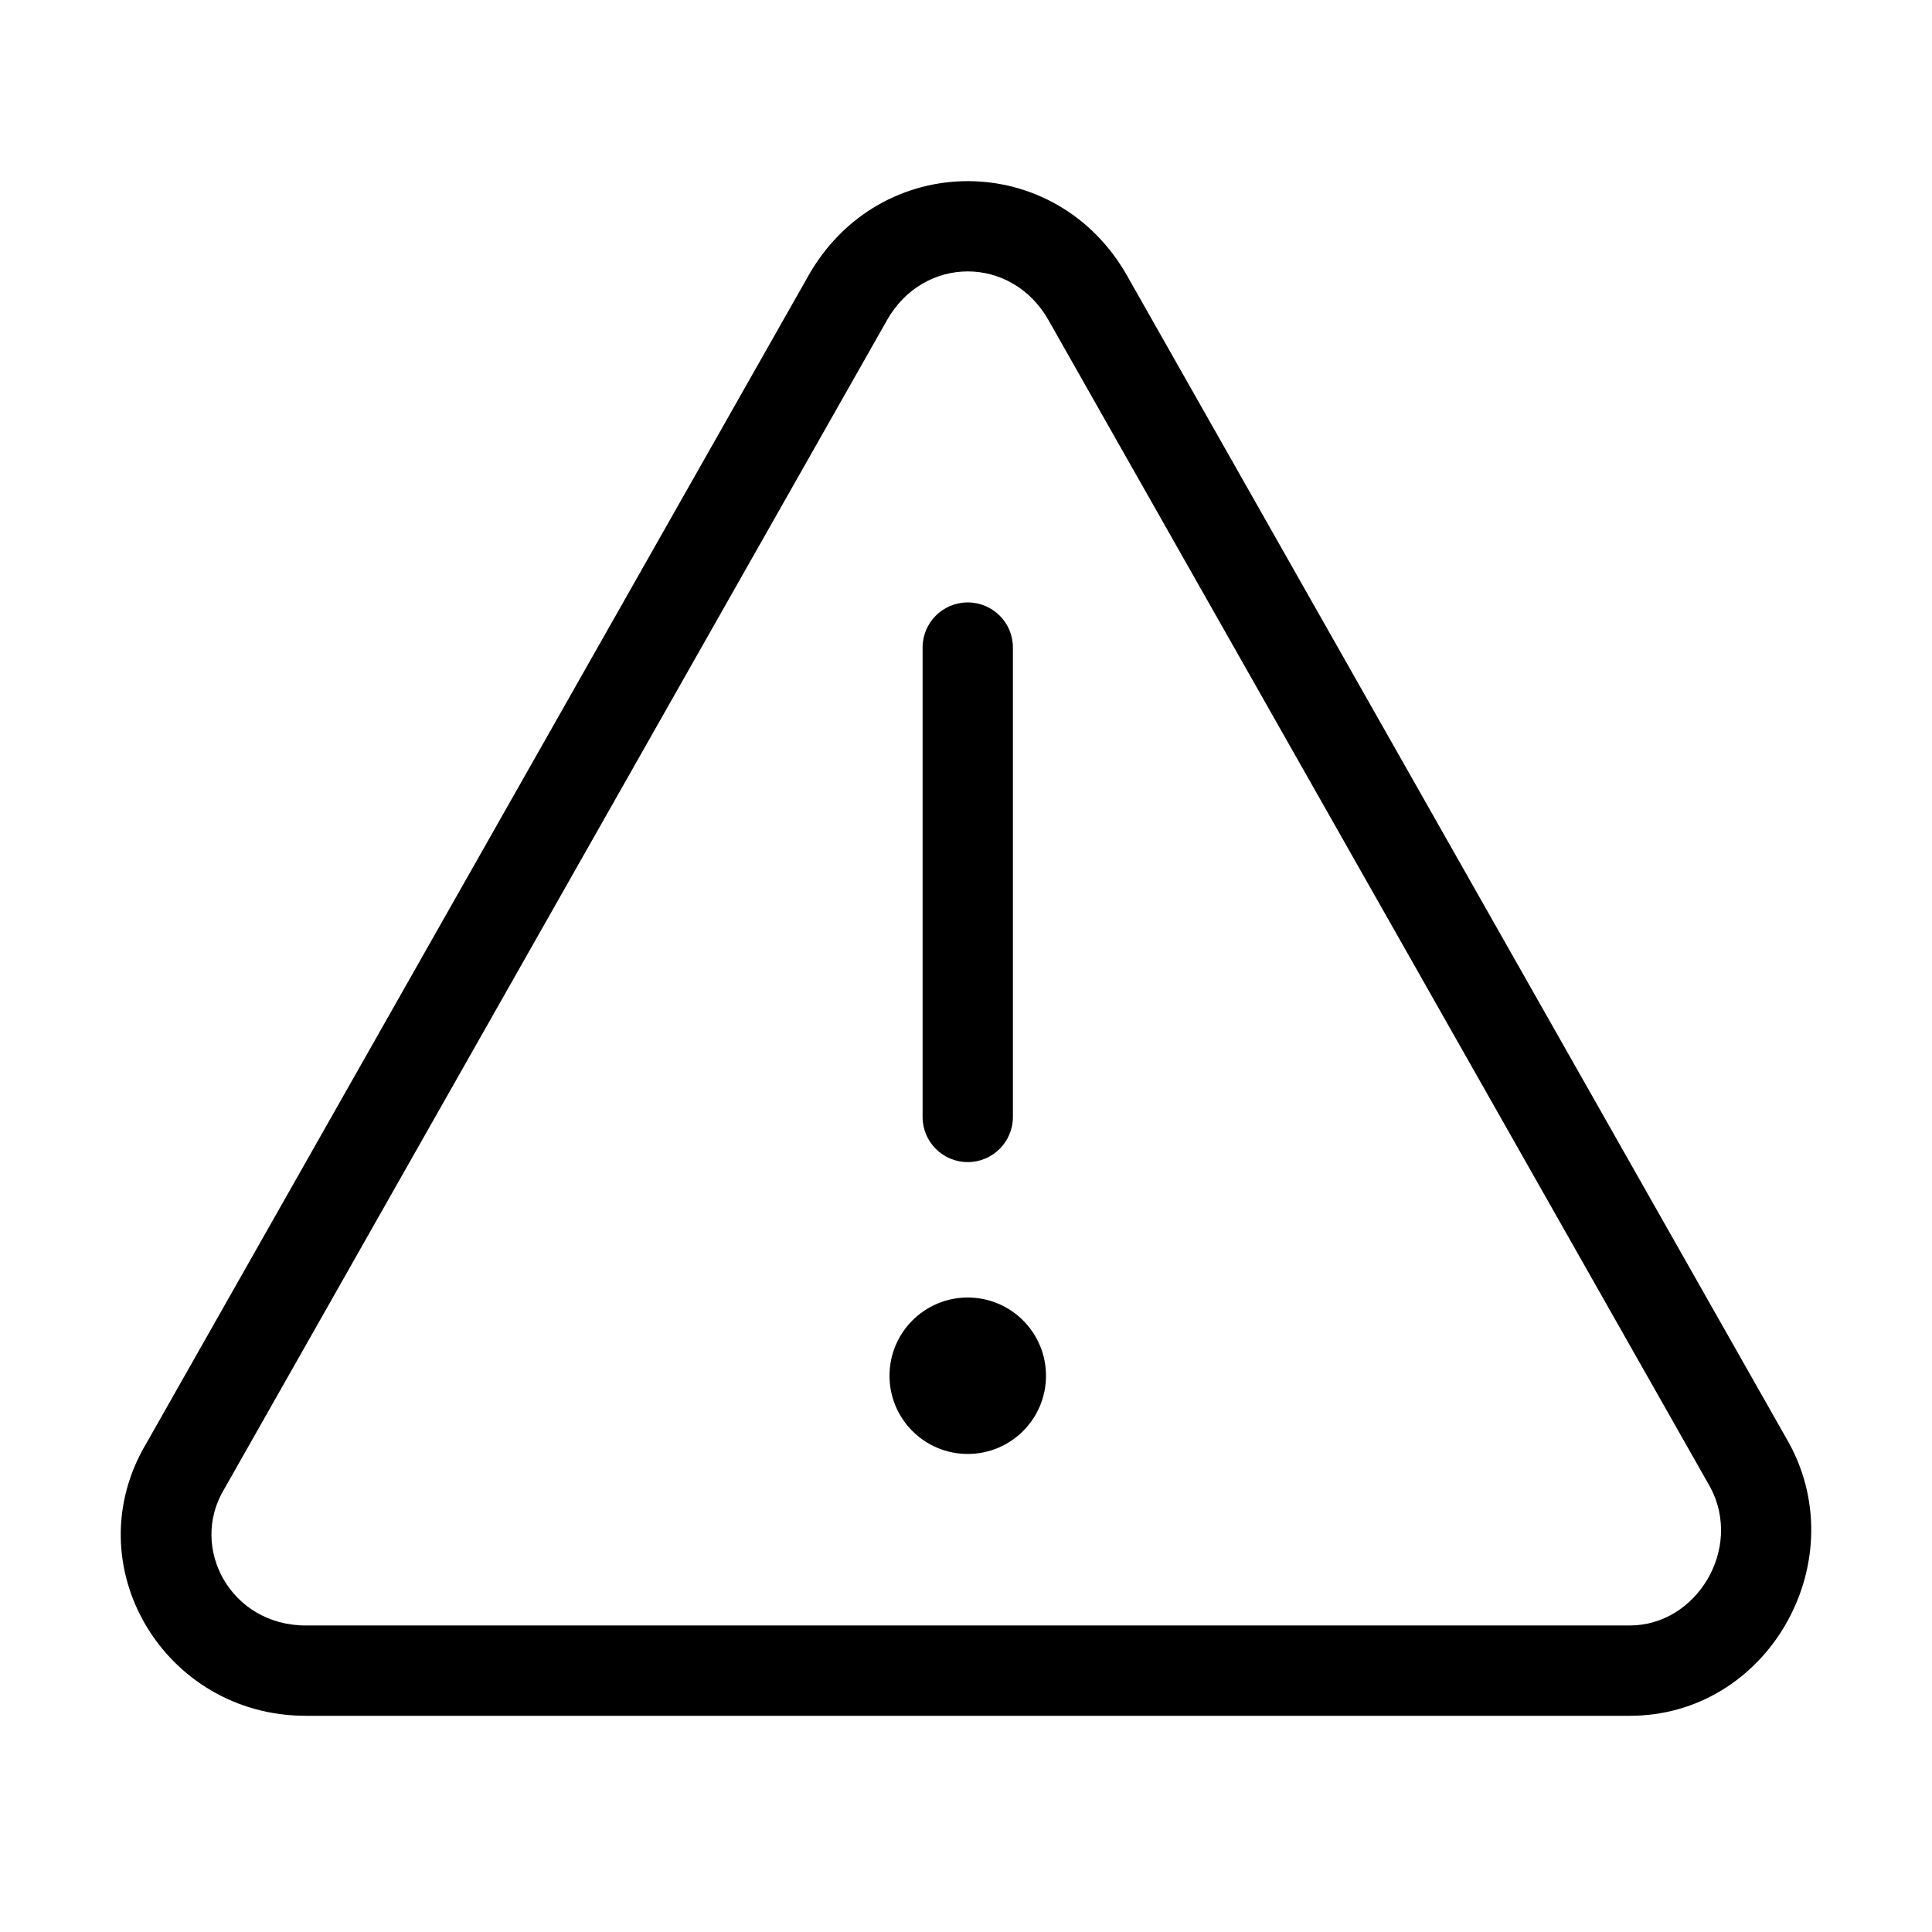
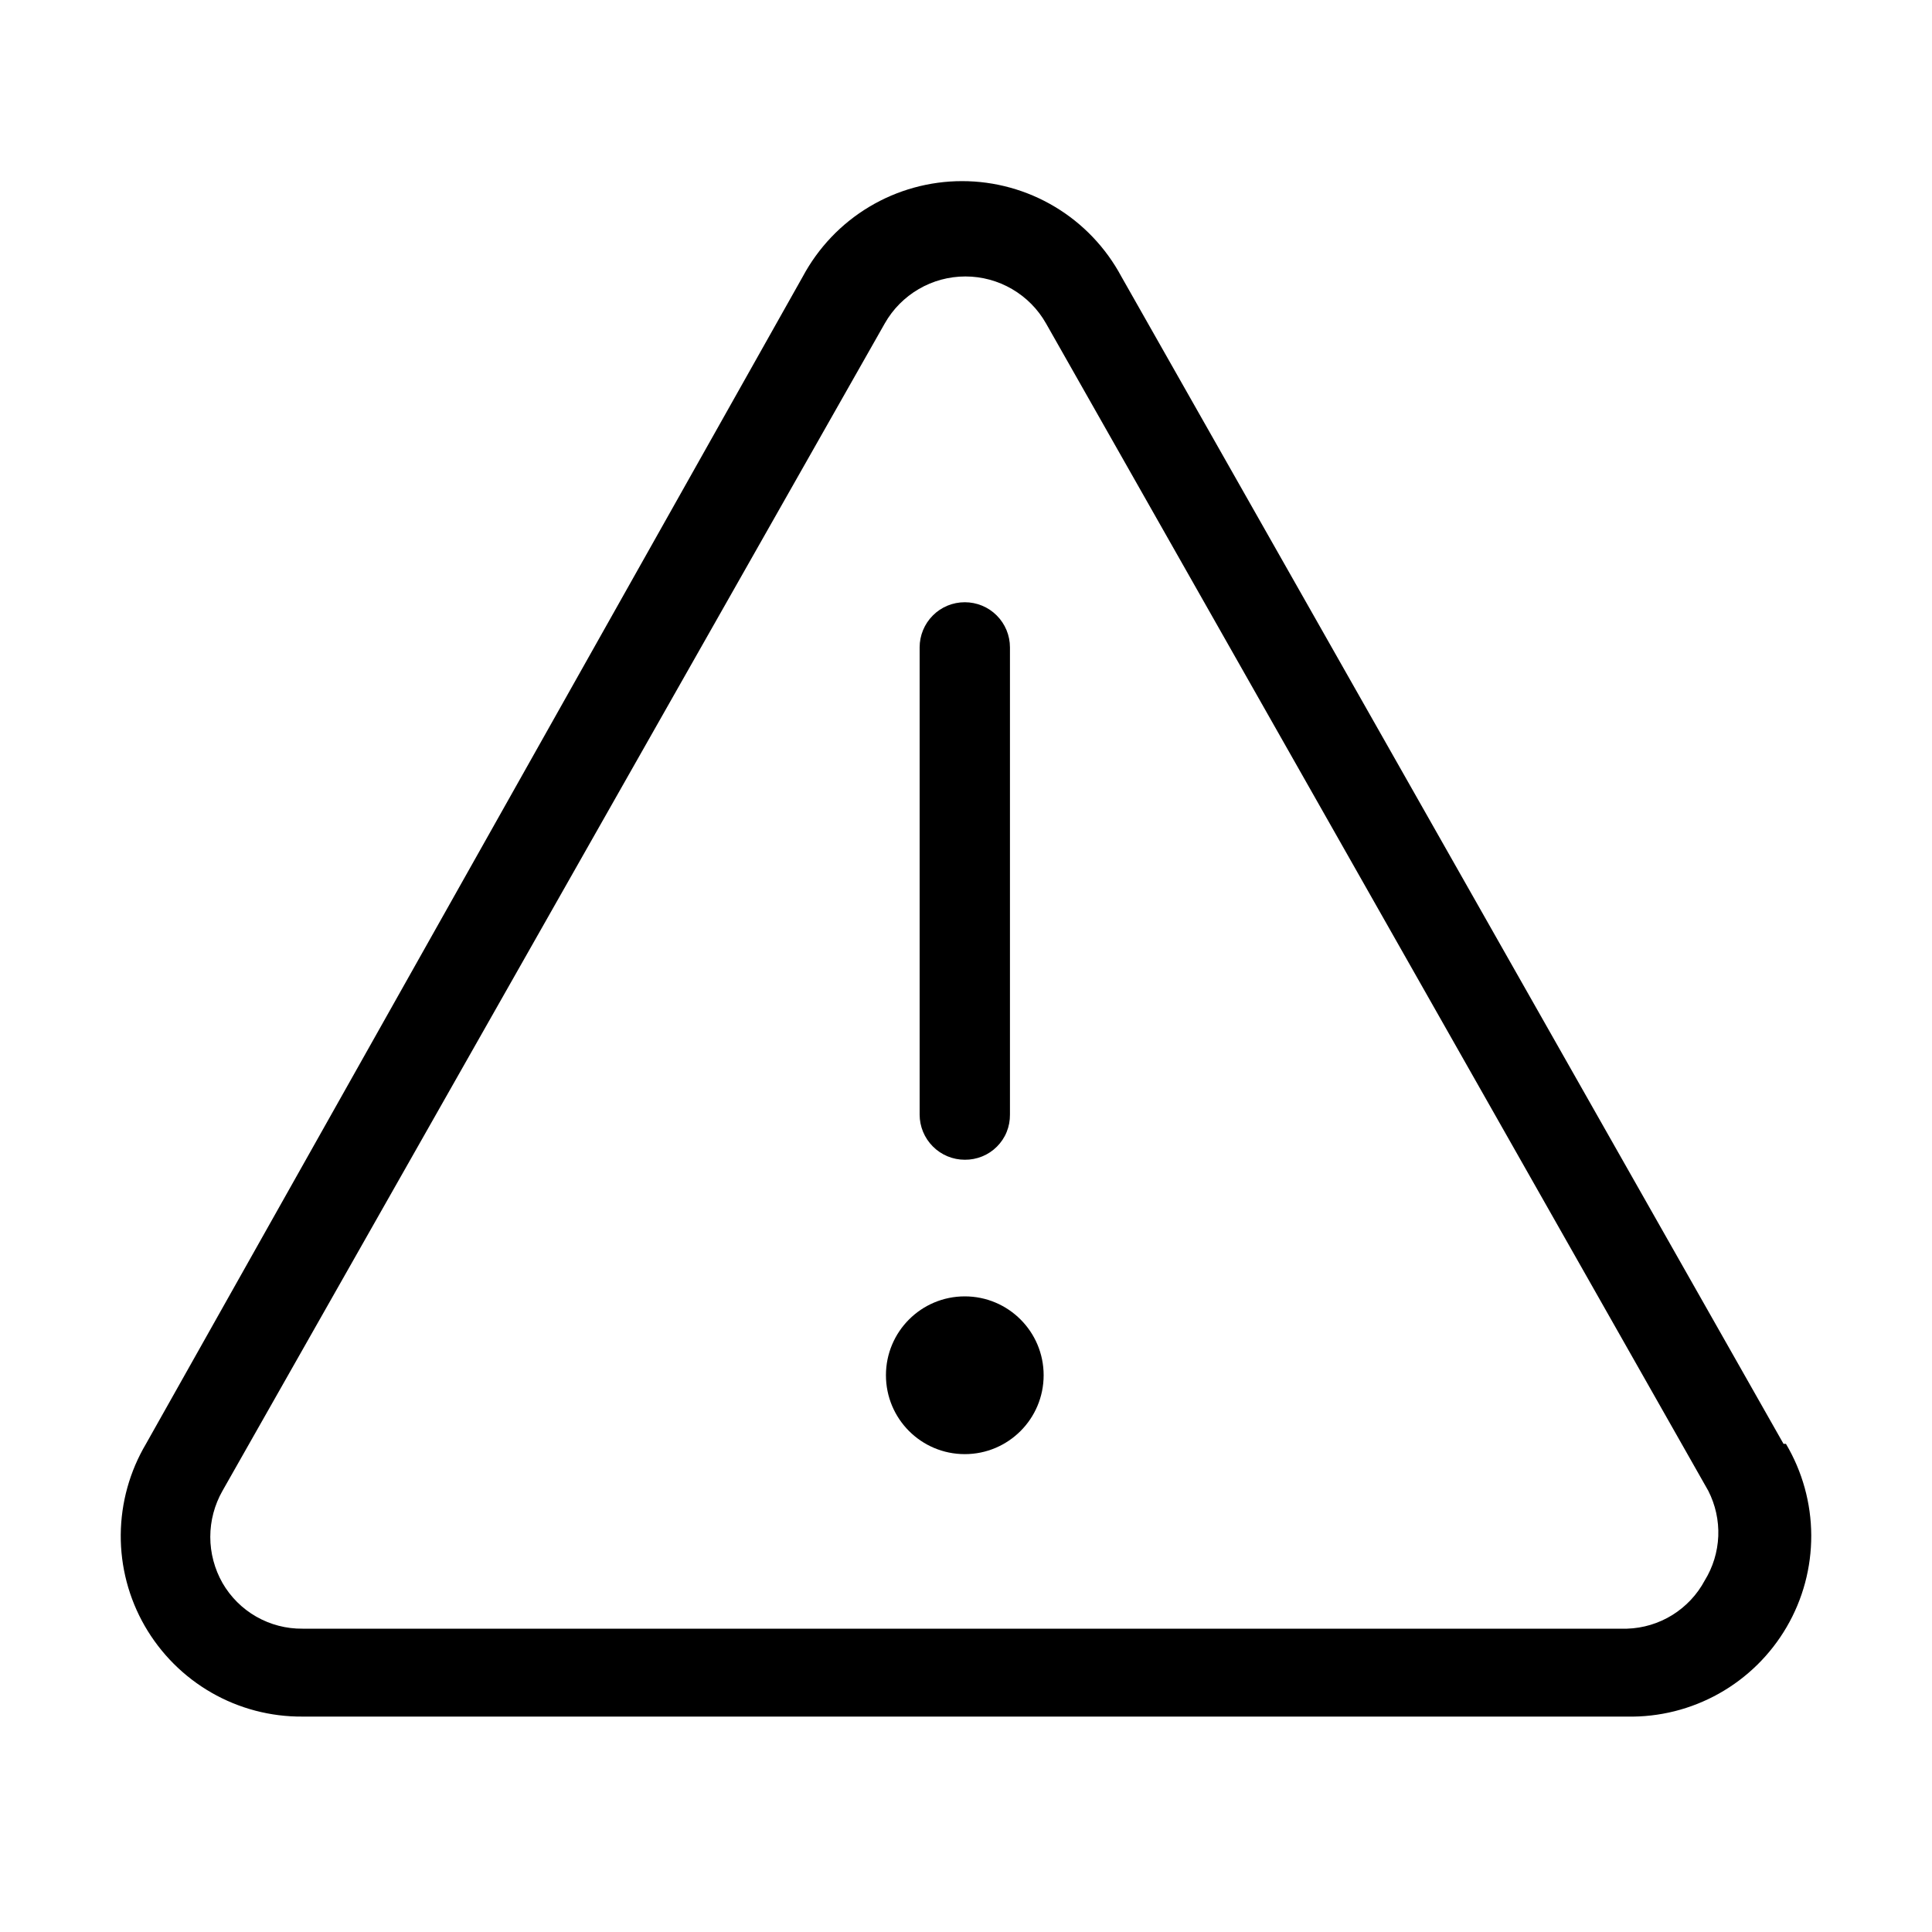
<svg xmlns="http://www.w3.org/2000/svg" width="32" height="32" viewBox="0 0 32 32" fill="none">
-   <path d="M16.029 24.082C16.745 24.082 17.325 23.502 17.325 22.787C17.325 22.071 16.745 21.491 16.029 21.491C15.313 21.491 14.733 22.071 14.733 22.787C14.733 23.502 15.313 24.082 16.029 24.082Z" fill="black" />
-   <path fill-rule="evenodd" clip-rule="evenodd" d="M16.029 9.978C16.442 9.978 16.777 10.312 16.777 10.725V18.5C16.777 18.913 16.442 19.248 16.029 19.248C15.616 19.248 15.281 18.913 15.281 18.5V10.725C15.281 10.312 15.616 9.978 16.029 9.978Z" fill="black" />
-   <path fill-rule="evenodd" clip-rule="evenodd" d="M17.371 5.31C16.76 4.224 15.298 4.224 14.687 5.31L14.686 5.313L3.721 24.651L3.712 24.666C3.128 25.639 3.822 26.923 5.064 26.923H26.994C28.1 26.923 28.866 25.657 28.332 24.641L17.372 5.313L17.371 5.31ZM18.674 4.576C17.49 2.475 14.568 2.475 13.384 4.576L13.384 4.577L2.424 23.906C1.223 25.922 2.72 28.419 5.064 28.419H26.994C29.274 28.419 30.7 25.904 29.647 23.93L29.638 23.913L18.674 4.577L18.674 4.576Z" fill="black" />
+   <path d="M15.98 24.085C16.701 24.085 17.286 23.5 17.286 22.778C17.286 22.057 16.701 21.472 15.98 21.472C15.258 21.472 14.674 22.057 14.674 22.778C14.674 23.5 15.258 24.085 15.98 24.085Z" fill="black" />
+   <path d="M15.98 19.209C16.078 19.21 16.176 19.191 16.268 19.154C16.359 19.117 16.442 19.062 16.512 18.992C16.581 18.923 16.637 18.84 16.674 18.748C16.711 18.657 16.729 18.559 16.728 18.461V10.723C16.728 10.524 16.649 10.334 16.509 10.194C16.369 10.053 16.178 9.975 15.98 9.975C15.781 9.975 15.591 10.053 15.451 10.194C15.311 10.334 15.232 10.524 15.232 10.723V18.461C15.232 18.659 15.311 18.849 15.451 18.989C15.591 19.13 15.781 19.209 15.98 19.209Z" fill="black" />
+   <path d="M29.541 23.915L18.573 4.58C18.317 4.103 17.937 3.703 17.472 3.425C17.008 3.147 16.477 3 15.935 3C15.394 3 14.862 3.147 14.398 3.425C13.933 3.703 13.553 4.103 13.297 4.58L2.418 23.915C2.148 24.371 2.004 24.89 2 25.42C1.996 25.949 2.133 26.471 2.397 26.93C2.661 27.389 3.042 27.771 3.501 28.035C3.96 28.299 4.481 28.436 5.011 28.432H26.949C27.482 28.443 28.008 28.311 28.473 28.05C28.938 27.789 29.325 27.408 29.593 26.948C29.862 26.487 30.002 25.963 30 25.43C29.998 24.897 29.853 24.374 29.581 23.915H29.541ZM28.235 26.179C28.11 26.413 27.924 26.61 27.699 26.75C27.473 26.89 27.214 26.968 26.949 26.976H5.011C4.743 26.979 4.478 26.91 4.245 26.777C4.012 26.644 3.819 26.451 3.685 26.219C3.553 25.986 3.483 25.723 3.483 25.456C3.483 25.188 3.553 24.925 3.685 24.693L14.654 5.358C14.788 5.121 14.982 4.925 15.217 4.788C15.451 4.651 15.718 4.579 15.99 4.579C16.262 4.579 16.528 4.651 16.763 4.788C16.998 4.925 17.192 5.121 17.326 5.358L28.295 24.693C28.413 24.925 28.47 25.183 28.46 25.444C28.449 25.704 28.372 25.957 28.235 26.179Z" fill="black" />
</svg>
